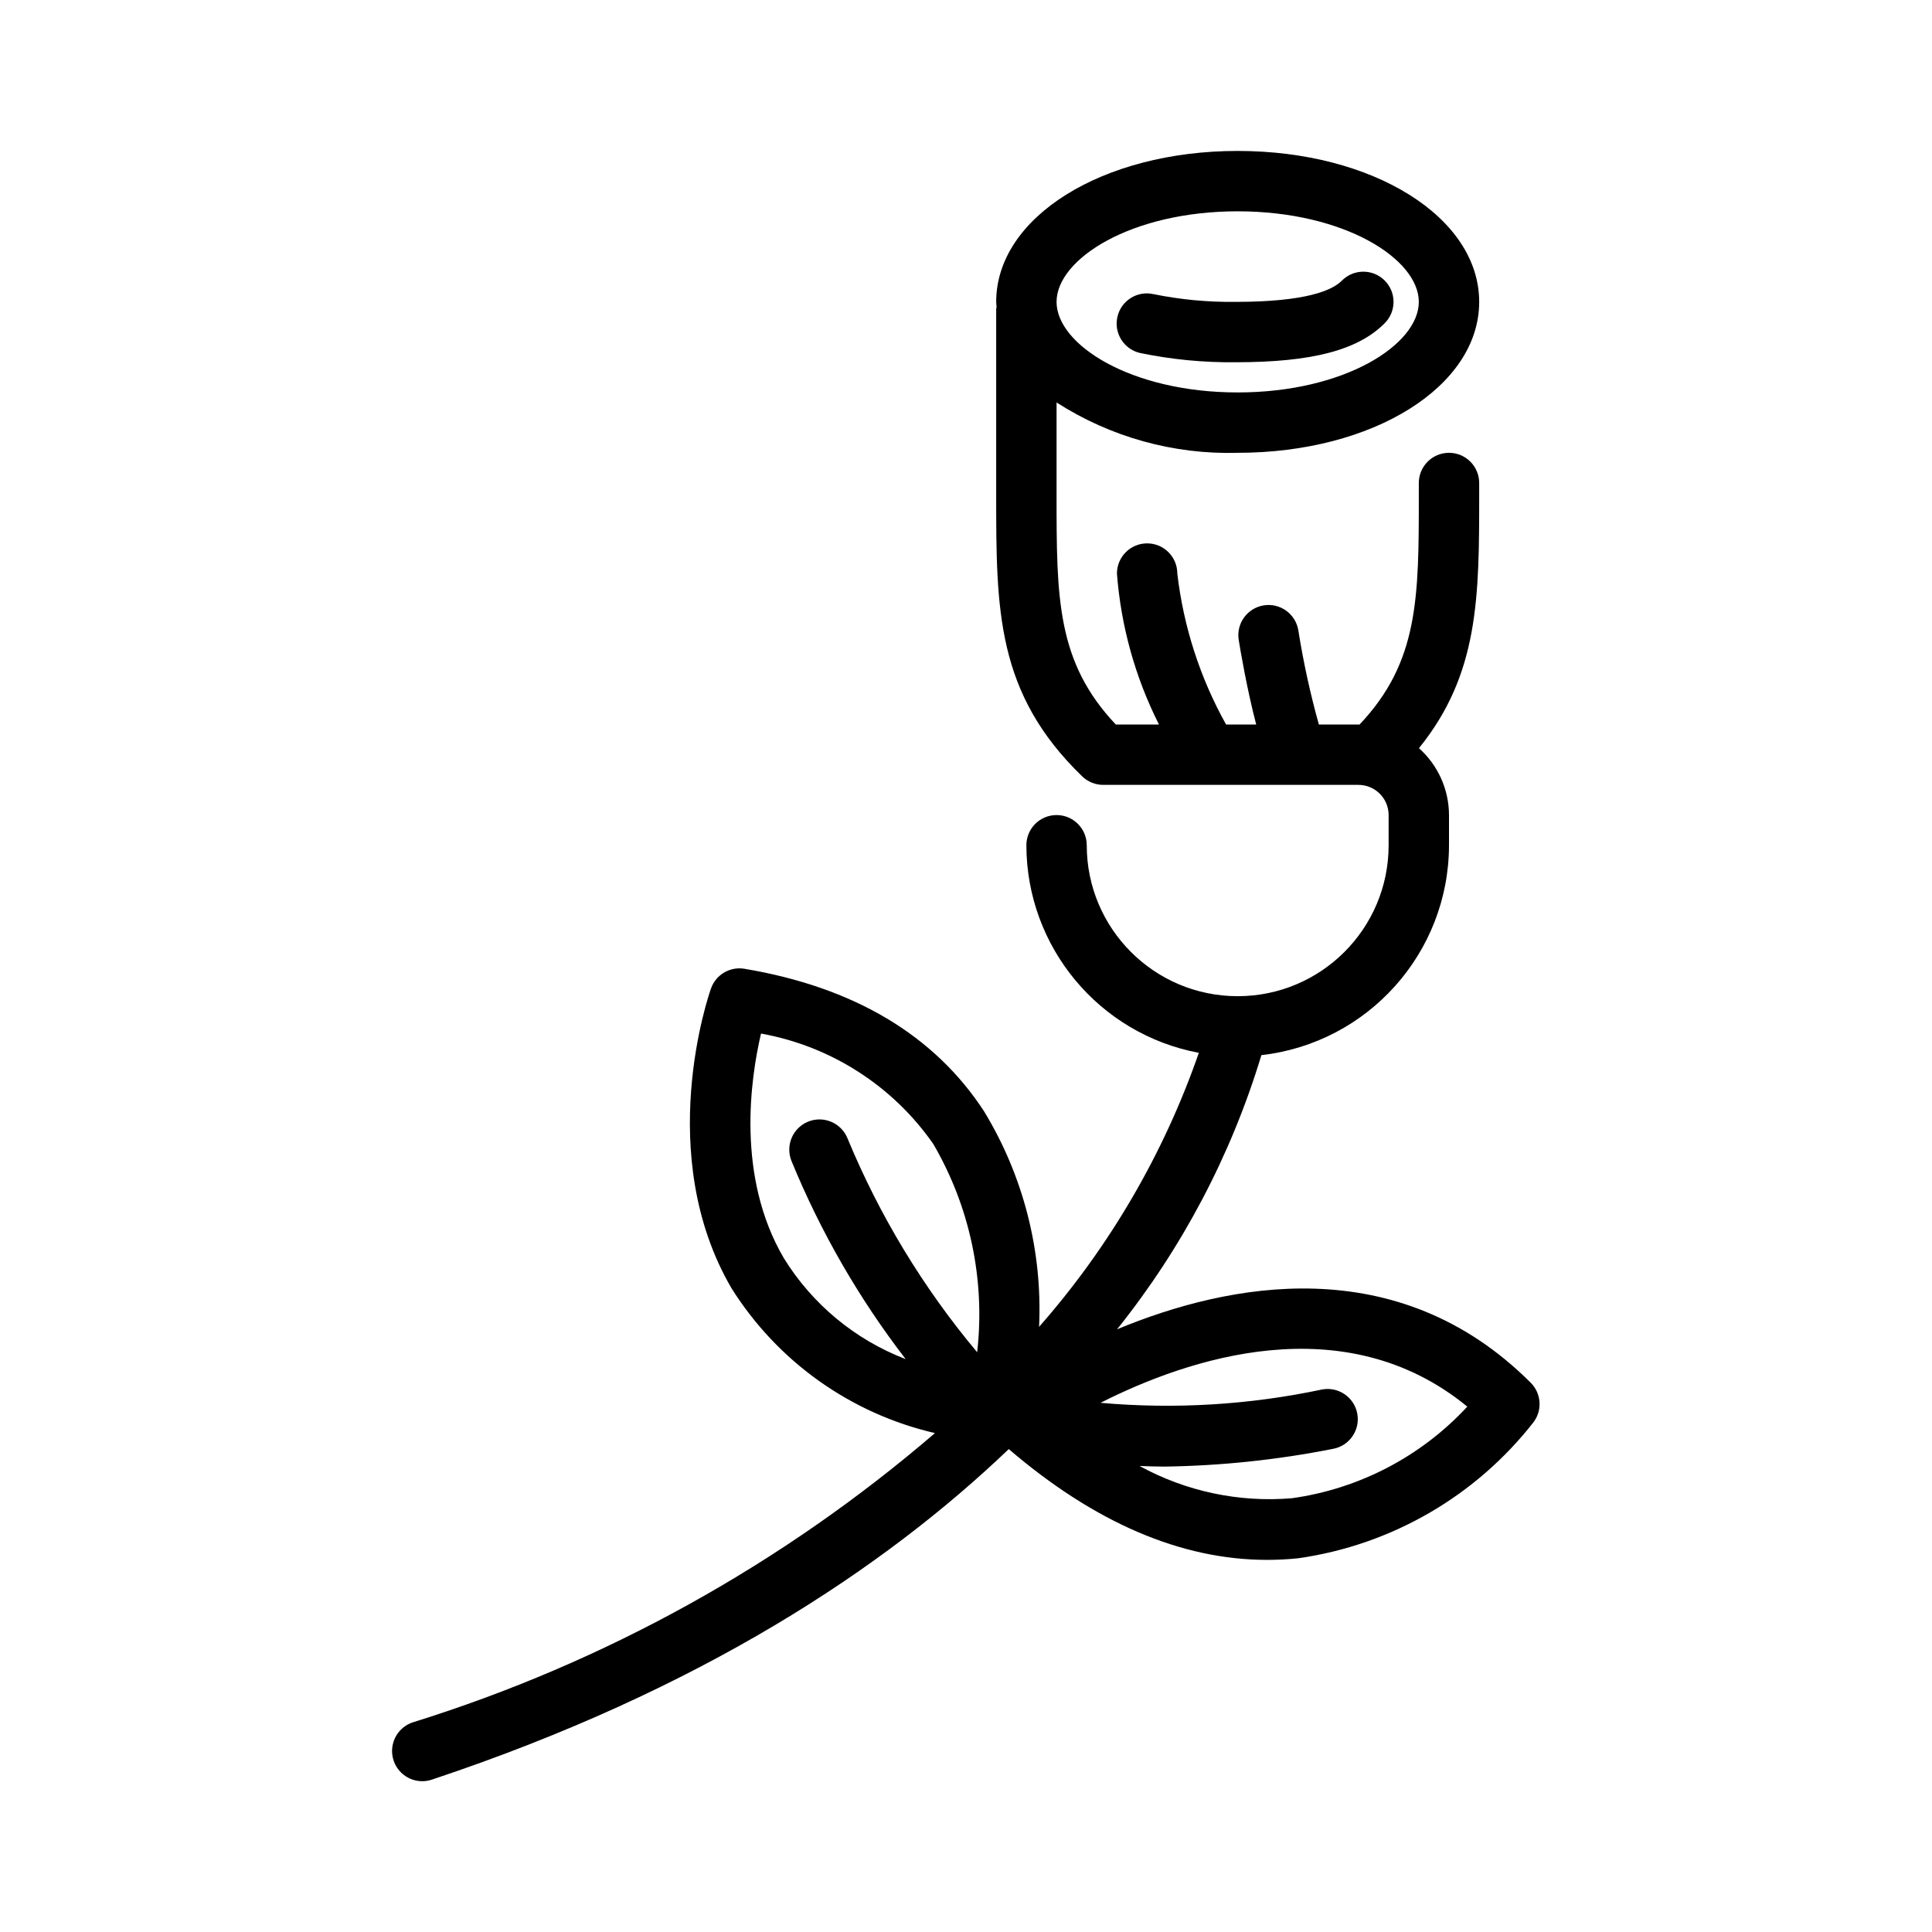
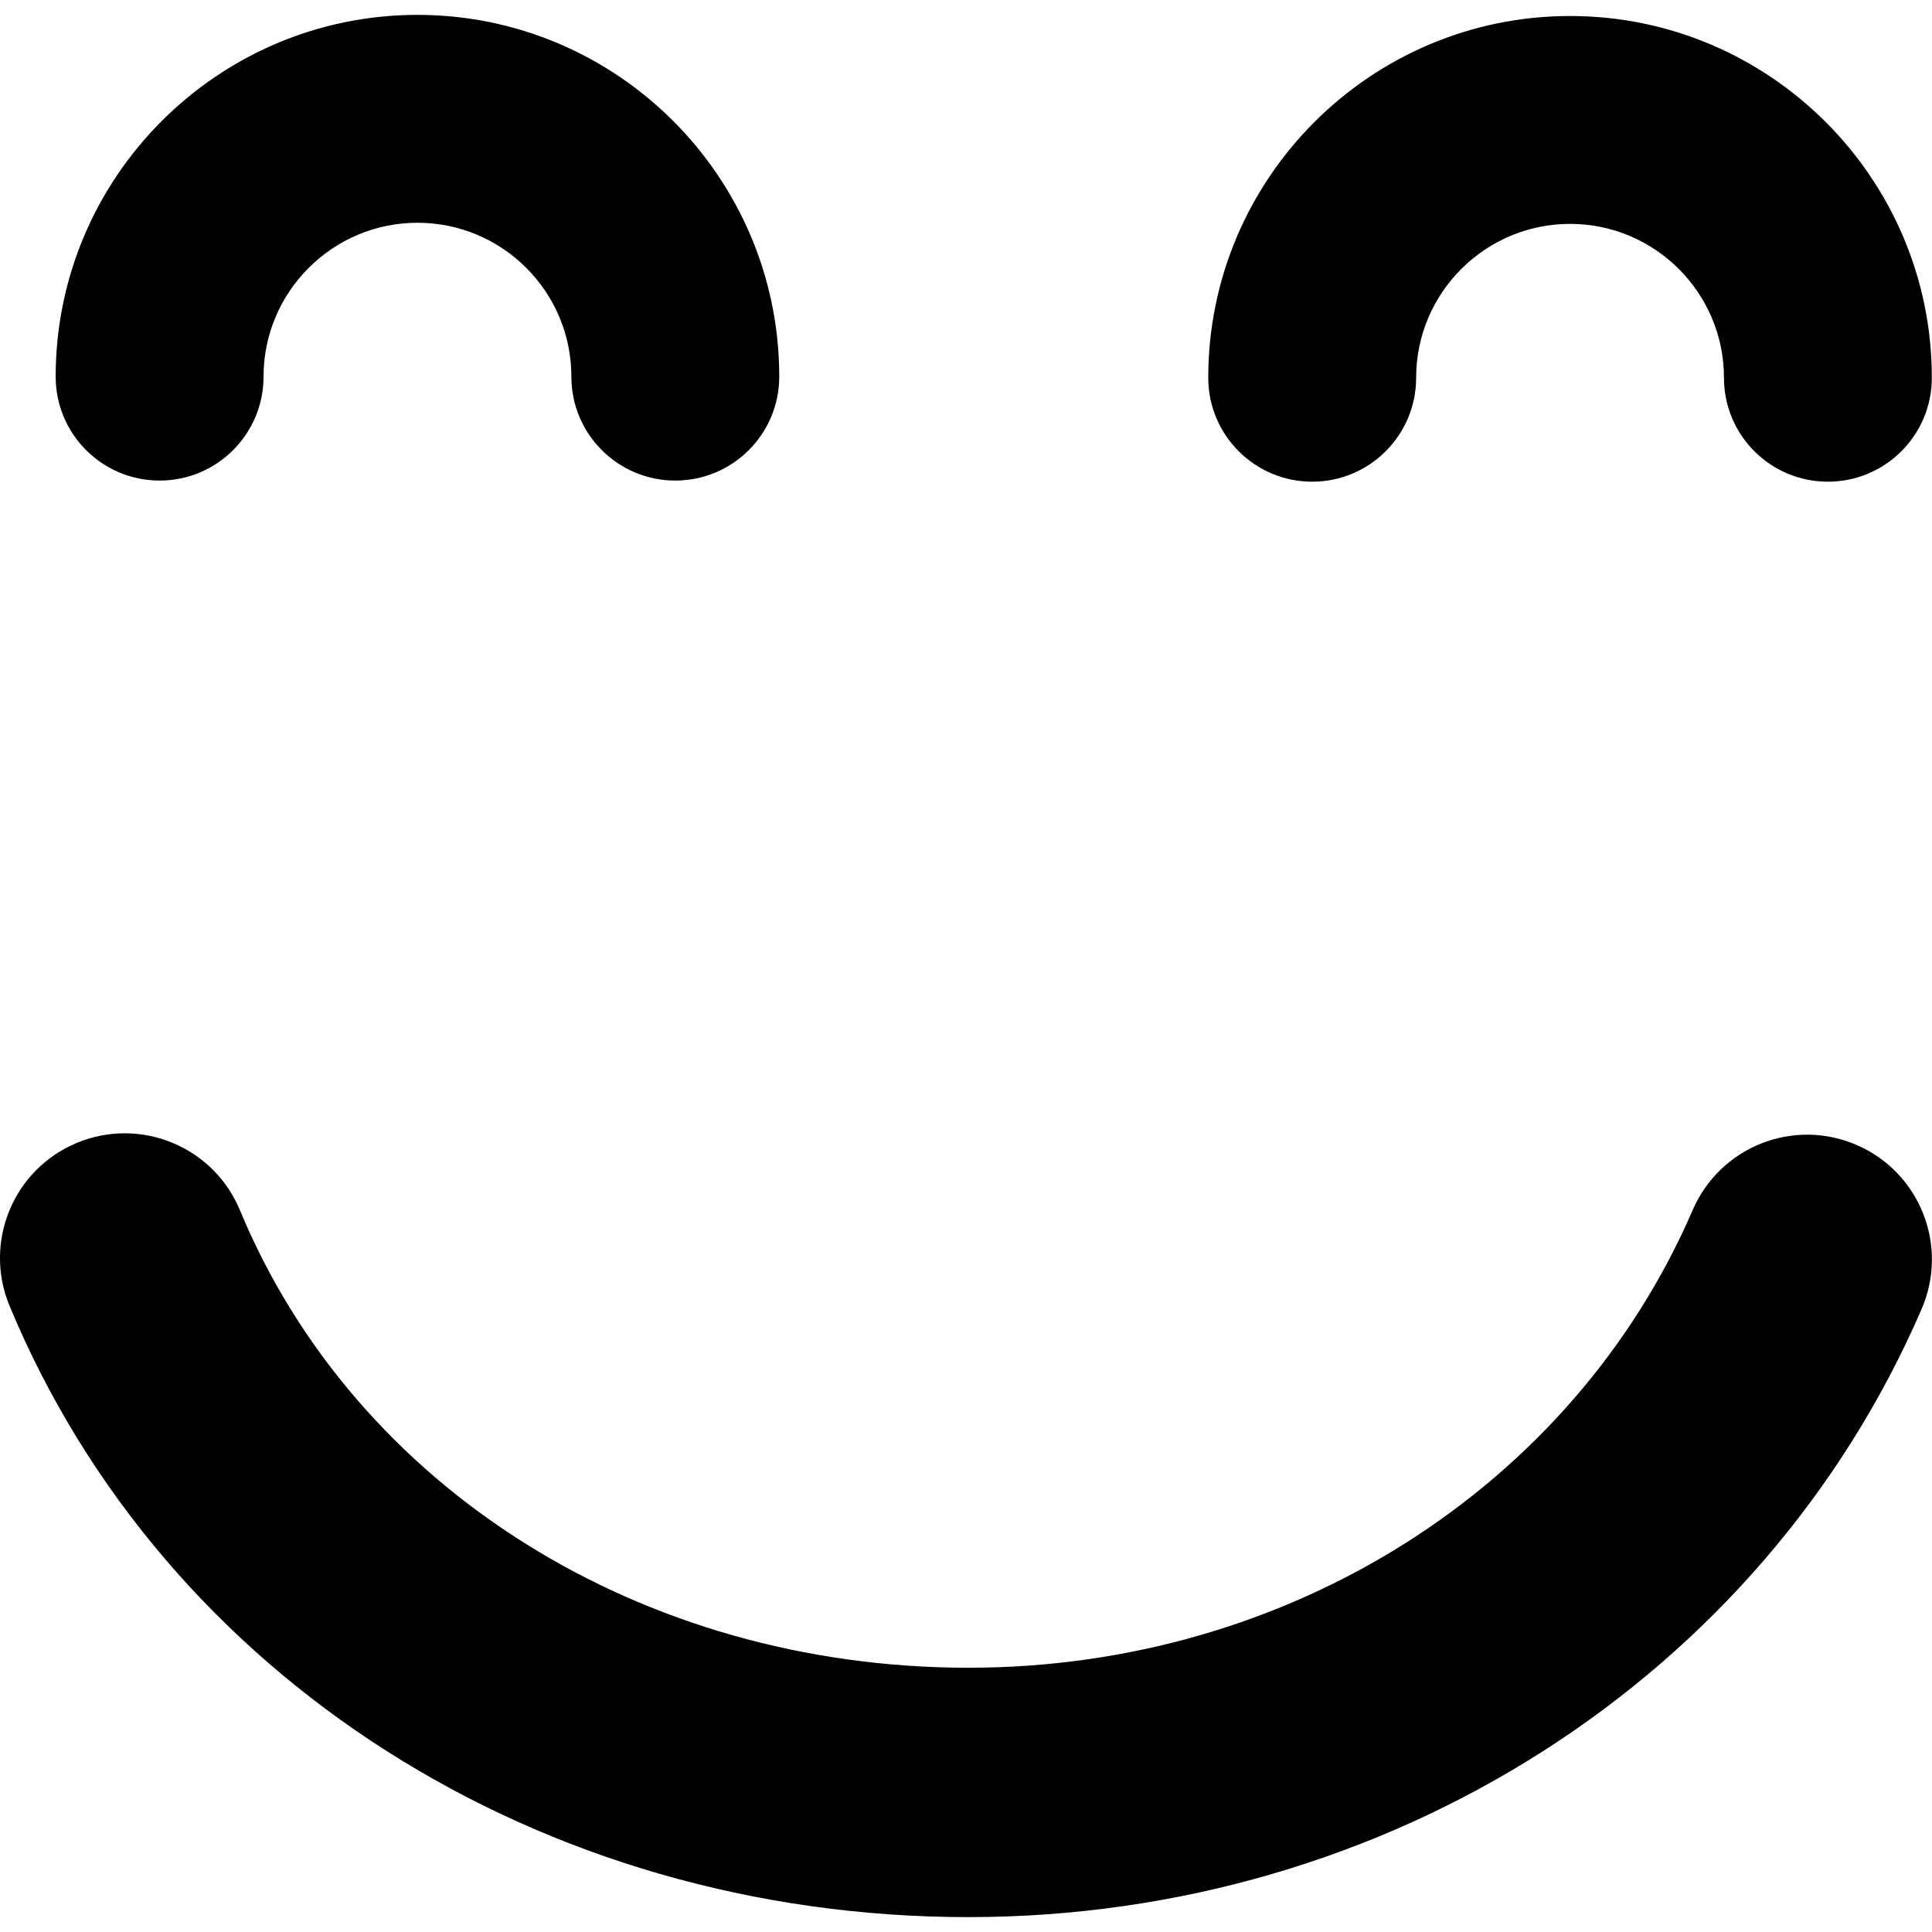
- <svg xmlns="http://www.w3.org/2000/svg" viewBox="0 0 64 64">
-   <g data-name="Outline putus" id="Outline_putus">
-     <path d="M37.768,11.694A14.834,14.834,0,0,0,40.93,12c2.532,0,4.057-.4,4.944-1.297a1,1,0,1,0-1.423-1.406C44.134,9.618,43.266,10,40.93,10a12.8,12.8,0,0,1-2.717-.256,1,1,0,1,0-.445,1.95Z" />
-     <path d="M50.707,45.805c-4.417-4.417-10.02-3.3-13.703-1.77a27.033,27.033,0,0,0,4.781-9.082A7.008,7.008,0,0,0,48,28V27a2.982,2.982,0,0,0-.995-2.216C48.995,22.327,49,19.773,49,16.386V16a1,1,0,0,0-2,0v.386c0,3.418,0,5.54-1.962,7.614H43.689a27.699,27.699,0,0,1-.68-3.118,1,1,0,1,0-1.975.319c.057.351.279,1.655.579,2.799H40.615A13.452,13.452,0,0,1,39,19a1,1,0,0,0-2,0,13.365,13.365,0,0,0,1.392,5h-1.43C35,21.925,35,19.804,35,16.386V13.332A10.544,10.544,0,0,0,41,15c4.486,0,8-2.196,8-5s-3.514-5-8-5-8,2.196-8,5c0,.057.01.111.013.168-.002.023-.013.042-.013.065v6.153c0,3.818,0,6.577,2.85,9.333A1,1,0,0,0,36.545,26H45a1.001,1.001,0,0,1,1,1v1a5,5,0,0,1-10,0,1,1,0,0,0-2,0,7.008,7.008,0,0,0,5.713,6.876,27.298,27.298,0,0,1-5.292,9.077A12.613,12.613,0,0,0,32.596,36.81c-1.647-2.523-4.316-4.111-7.935-4.718a.999.999,0,0,0-1.108.652c-.079.223-1.903,5.498.675,9.924a10.84,10.84,0,0,0,6.744,4.805,48.776,48.776,0,0,1-17.288,9.579,1,1,0,1,0,.633,1.897c8.903-2.968,14.97-6.998,19.1-10.946,2.835,2.43,5.706,3.67,8.556,3.67a9.923,9.923,0,0,0,1.029-.053,12.041,12.041,0,0,0,7.805-4.517A1,1,0,0,0,50.707,45.805ZM41,7c3.536,0,6,1.581,6,3s-2.464,3-6,3-6-1.581-6-3S37.464,7,41,7ZM25.962,41.672c-1.577-2.695-1.103-5.939-.752-7.434a8.867,8.867,0,0,1,5.704,3.654,11.196,11.196,0,0,1,1.456,6.903,27.269,27.269,0,0,1-4.298-7.092,1,1,0,0,0-1.851.76,28.395,28.395,0,0,0,3.781,6.56A8.195,8.195,0,0,1,25.962,41.672Zm16.832,7.959a8.95,8.95,0,0,1-5.046-1.069c.277.01.555.021.826.021a31.037,31.037,0,0,0,5.58-.587,1,1,0,1,0-.351-1.969,24.79,24.79,0,0,1-7.346.443c2.872-1.455,8.061-3.225,12.149.126A9.748,9.748,0,0,1,42.794,49.631Z" />
+ <svg xmlns="http://www.w3.org/2000/svg" version="1.1" id="Capa_1" x="0px" y="0px" width="46.47px" height="46.469px" viewBox="0 0 46.47 46.469" style="enable-background:new 0 0 46.47 46.469;" xml:space="preserve">
+   <g>
+     <path d="M29.062,9.086c0-4.797,3.904-8.701,8.703-8.701c4.797,0,8.701,3.903,8.701,8.701c0,1.381-1.119,2.5-2.5,2.5   s-2.5-1.119-2.5-2.5c0-2.041-1.66-3.701-3.701-3.701c-2.042,0-3.703,1.66-3.703,3.701c0,1.381-1.119,2.5-2.5,2.5   S29.062,10.466,29.062,9.086z M1.339,9.059c0-4.797,3.904-8.701,8.703-8.701c4.797,0,8.701,3.903,8.701,8.701   c0,1.381-1.119,2.5-2.5,2.5c-1.381,0-2.5-1.119-2.5-2.5c0-2.041-1.66-3.701-3.701-3.701c-2.042,0-3.703,1.66-3.703,3.701   c0,1.381-1.119,2.5-2.5,2.5S1.339,10.44,1.339,9.059z M0.23,31.41c-0.636-1.53,0.089-3.286,1.62-3.921   c0.376-0.156,0.766-0.23,1.15-0.23c1.176,0,2.292,0.696,2.771,1.851c2.777,6.685,9.655,11.004,17.523,11.004   c7.69,0,14.528-4.321,17.421-11.011c0.658-1.521,2.424-2.223,3.943-1.563c1.521,0.658,2.221,2.423,1.563,3.944   C42.38,40.37,33.38,46.112,23.294,46.112C12.993,46.113,3.94,40.342,0.23,31.41z" />
  </g>
+   <g>
+ </g>
+   <g>
+ </g>
+   <g>
+ </g>
+   <g>
+ </g>
+   <g>
+ </g>
+   <g>
+ </g>
+   <g>
+ </g>
+   <g>
+ </g>
+   <g>
+ </g>
+   <g>
+ </g>
+   <g>
+ </g>
+   <g>
+ </g>
+   <g>
+ </g>
+   <g>
+ </g>
+   <g>
+ </g>
</svg>
